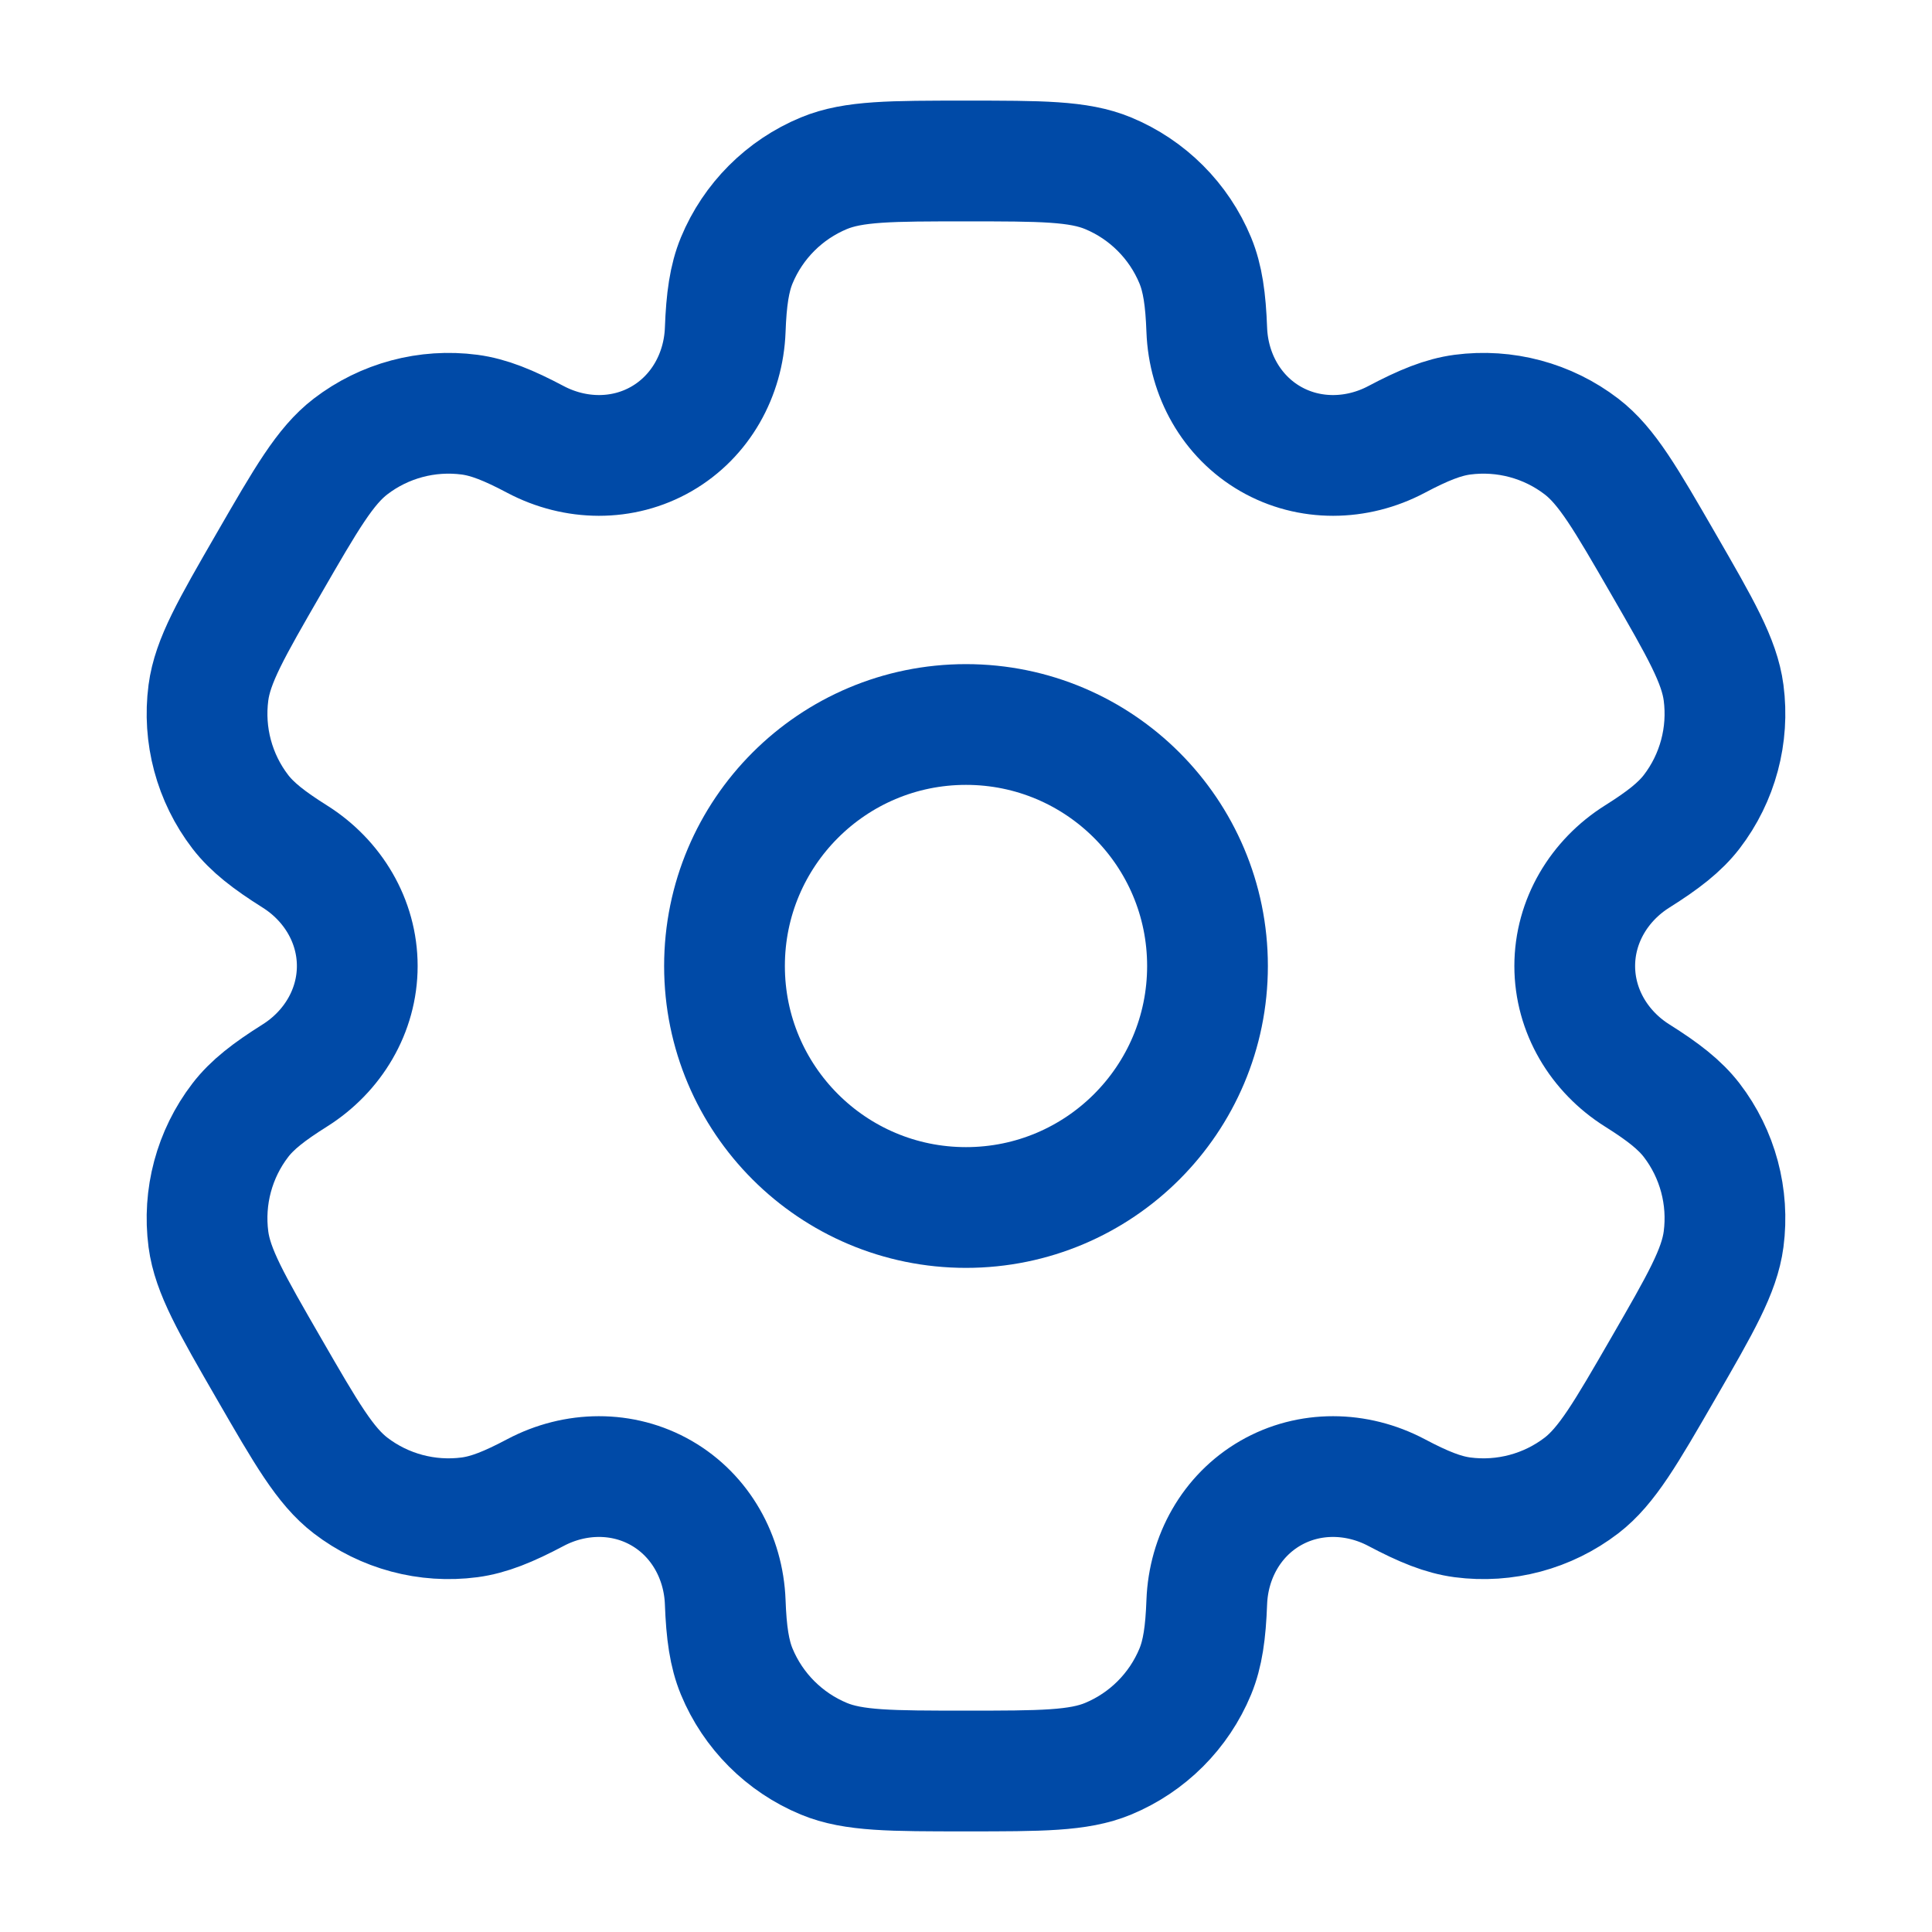
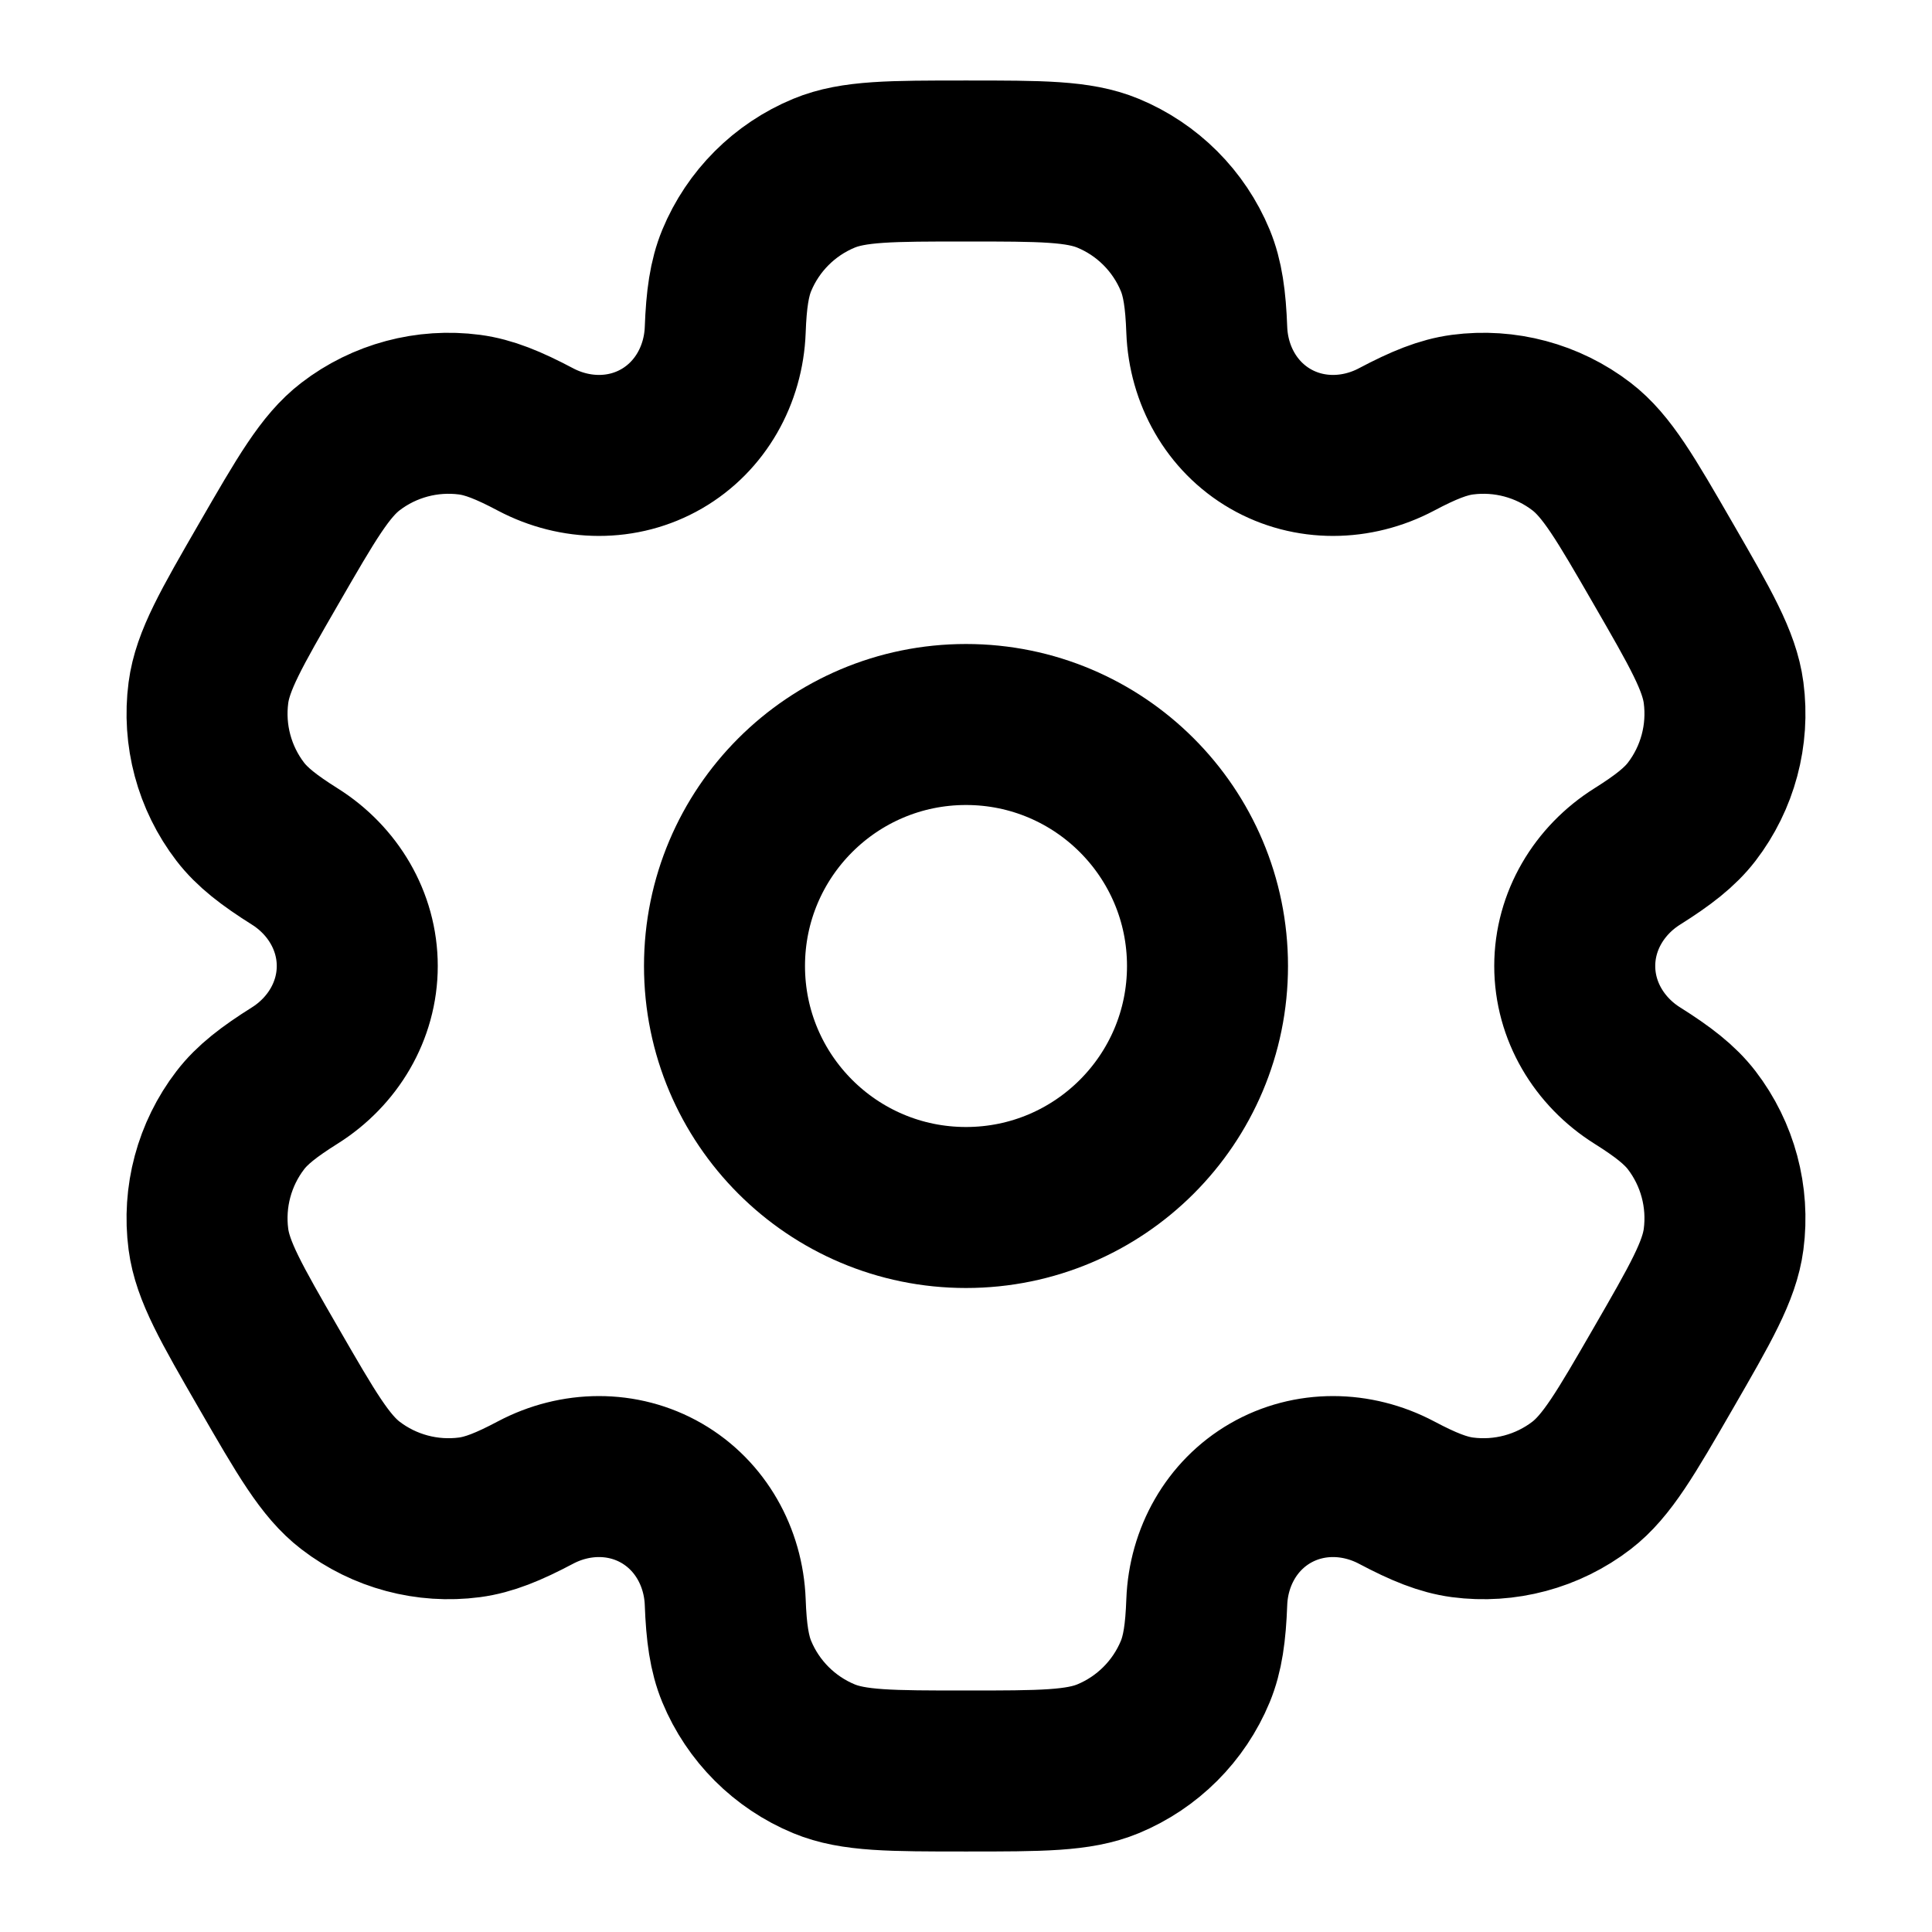
- <svg xmlns="http://www.w3.org/2000/svg" width="800px" height="800px" viewBox="0 0 24 24" fill="none" stroke="#004aa7">
-   <circle cx="12" cy="12" r="3" stroke="#004aa7" stroke-width="1.5" />
-   <path d="M13.765 2.152C13.398 2 12.932 2 12 2C11.068 2 10.602 2 10.235 2.152C9.745 2.355 9.355 2.745 9.152 3.235C9.06 3.458 9.023 3.719 9.009 4.098C8.988 4.656 8.702 5.172 8.219 5.451C7.736 5.73 7.146 5.72 6.652 5.459C6.316 5.281 6.073 5.183 5.833 5.151C5.307 5.082 4.775 5.224 4.354 5.547C4.039 5.789 3.806 6.193 3.34 7C2.874 7.807 2.641 8.21 2.589 8.605C2.52 9.131 2.662 9.663 2.985 10.084C3.133 10.276 3.34 10.437 3.661 10.639C4.134 10.936 4.438 11.442 4.438 12C4.438 12.558 4.134 13.064 3.661 13.361C3.34 13.563 3.132 13.724 2.985 13.916C2.662 14.337 2.52 14.869 2.589 15.395C2.641 15.789 2.874 16.193 3.34 17C3.806 17.807 4.039 18.211 4.354 18.453C4.775 18.776 5.307 18.918 5.833 18.849C6.073 18.817 6.316 18.719 6.652 18.541C7.145 18.28 7.736 18.27 8.219 18.549C8.702 18.828 8.988 19.344 9.009 19.902C9.023 20.282 9.06 20.542 9.152 20.765C9.355 21.255 9.745 21.645 10.235 21.848C10.602 22 11.068 22 12 22C12.932 22 13.398 22 13.765 21.848C14.255 21.645 14.645 21.255 14.848 20.765C14.94 20.542 14.977 20.282 14.991 19.902C15.012 19.344 15.298 18.828 15.781 18.549C16.264 18.27 16.854 18.28 17.348 18.541C17.684 18.719 17.927 18.817 18.167 18.849C18.693 18.918 19.225 18.776 19.646 18.453C19.961 18.21 20.194 17.807 20.66 17C21.126 16.193 21.359 15.789 21.411 15.395C21.48 14.869 21.338 14.337 21.015 13.916C20.867 13.724 20.66 13.563 20.339 13.361C19.866 13.064 19.562 12.558 19.562 12C19.562 11.442 19.866 10.936 20.339 10.639C20.66 10.437 20.867 10.276 21.015 10.084C21.338 9.663 21.48 9.131 21.411 8.605C21.359 8.211 21.126 7.807 20.66 7C20.194 6.193 19.961 5.789 19.646 5.547C19.225 5.224 18.693 5.082 18.167 5.151C17.927 5.183 17.684 5.281 17.348 5.459C16.855 5.72 16.264 5.73 15.781 5.451C15.298 5.172 15.012 4.656 14.991 4.098C14.977 3.718 14.94 3.458 14.848 3.235C14.645 2.745 14.255 2.355 13.765 2.152Z" stroke="#004aa7" stroke-width="1.5" />
+ <svg xmlns="http://www.w3.org/2000/svg" width="800px" height="800px" viewBox="0 0 24 24" fill="none" stroke="currentColor" stroke-width="2">
+   <circle cx="12" cy="12" r="3" stroke="currentColor" stroke-width="2" />
+   <path d="M13.765 2.152C13.398 2 12.932 2 12 2C11.068 2 10.602 2 10.235 2.152C9.745 2.355 9.355 2.745 9.152 3.235C9.06 3.458 9.023 3.719 9.009 4.098C8.988 4.656 8.702 5.172 8.219 5.451C7.736 5.73 7.146 5.72 6.652 5.459C6.316 5.281 6.073 5.183 5.833 5.151C5.307 5.082 4.775 5.224 4.354 5.547C4.039 5.789 3.806 6.193 3.34 7C2.874 7.807 2.641 8.21 2.589 8.605C2.52 9.131 2.662 9.663 2.985 10.084C3.133 10.276 3.34 10.437 3.661 10.639C4.134 10.936 4.438 11.442 4.438 12C4.438 12.558 4.134 13.064 3.661 13.361C3.34 13.563 3.132 13.724 2.985 13.916C2.662 14.337 2.52 14.869 2.589 15.395C2.641 15.789 2.874 16.193 3.34 17C3.806 17.807 4.039 18.211 4.354 18.453C4.775 18.776 5.307 18.918 5.833 18.849C6.073 18.817 6.316 18.719 6.652 18.541C7.145 18.28 7.736 18.27 8.219 18.549C8.702 18.828 8.988 19.344 9.009 19.902C9.023 20.282 9.06 20.542 9.152 20.765C9.355 21.255 9.745 21.645 10.235 21.848C10.602 22 11.068 22 12 22C12.932 22 13.398 22 13.765 21.848C14.255 21.645 14.645 21.255 14.848 20.765C14.94 20.542 14.977 20.282 14.991 19.902C15.012 19.344 15.298 18.828 15.781 18.549C16.264 18.27 16.854 18.28 17.348 18.541C17.684 18.719 17.927 18.817 18.167 18.849C18.693 18.918 19.225 18.776 19.646 18.453C19.961 18.21 20.194 17.807 20.66 17C21.126 16.193 21.359 15.789 21.411 15.395C21.48 14.869 21.338 14.337 21.015 13.916C20.867 13.724 20.66 13.563 20.339 13.361C19.866 13.064 19.562 12.558 19.562 12C19.562 11.442 19.866 10.936 20.339 10.639C20.66 10.437 20.867 10.276 21.015 10.084C21.338 9.663 21.48 9.131 21.411 8.605C21.359 8.211 21.126 7.807 20.66 7C20.194 6.193 19.961 5.789 19.646 5.547C19.225 5.224 18.693 5.082 18.167 5.151C17.927 5.183 17.684 5.281 17.348 5.459C16.855 5.72 16.264 5.73 15.781 5.451C15.298 5.172 15.012 4.656 14.991 4.098C14.977 3.718 14.94 3.458 14.848 3.235C14.645 2.745 14.255 2.355 13.765 2.152Z" stroke="currentColor" stroke-width="2" />
</svg>
